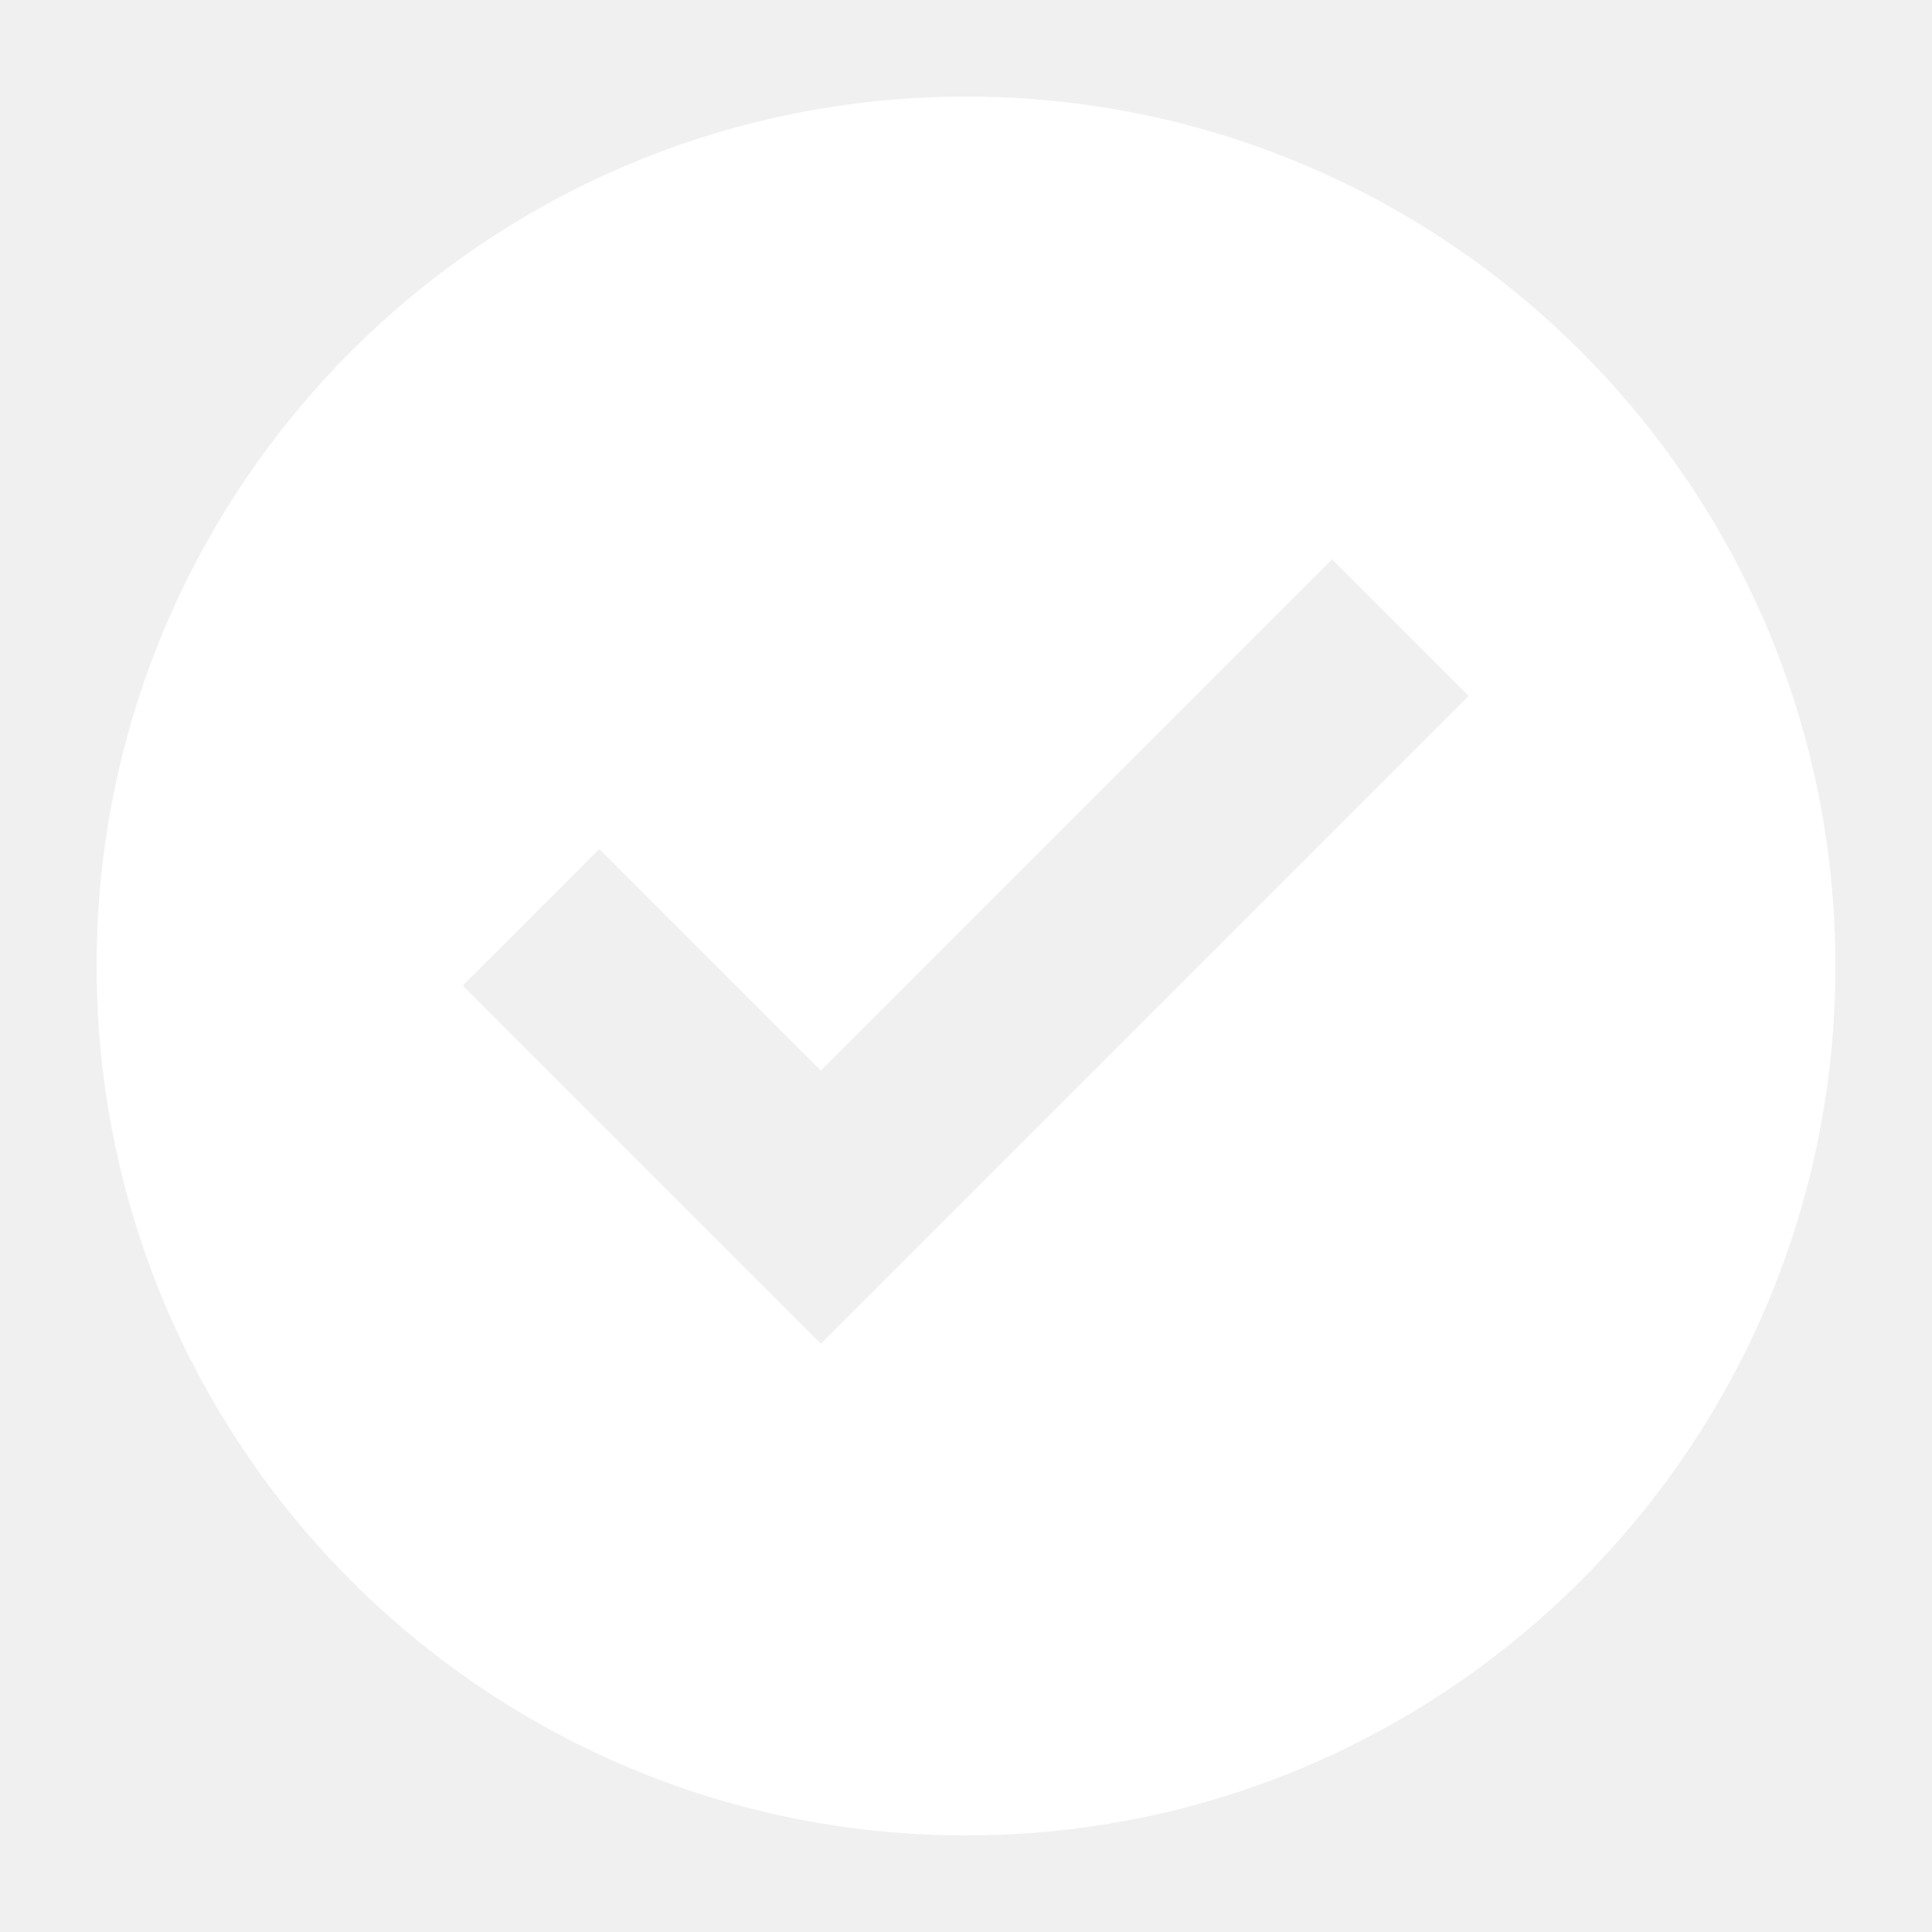
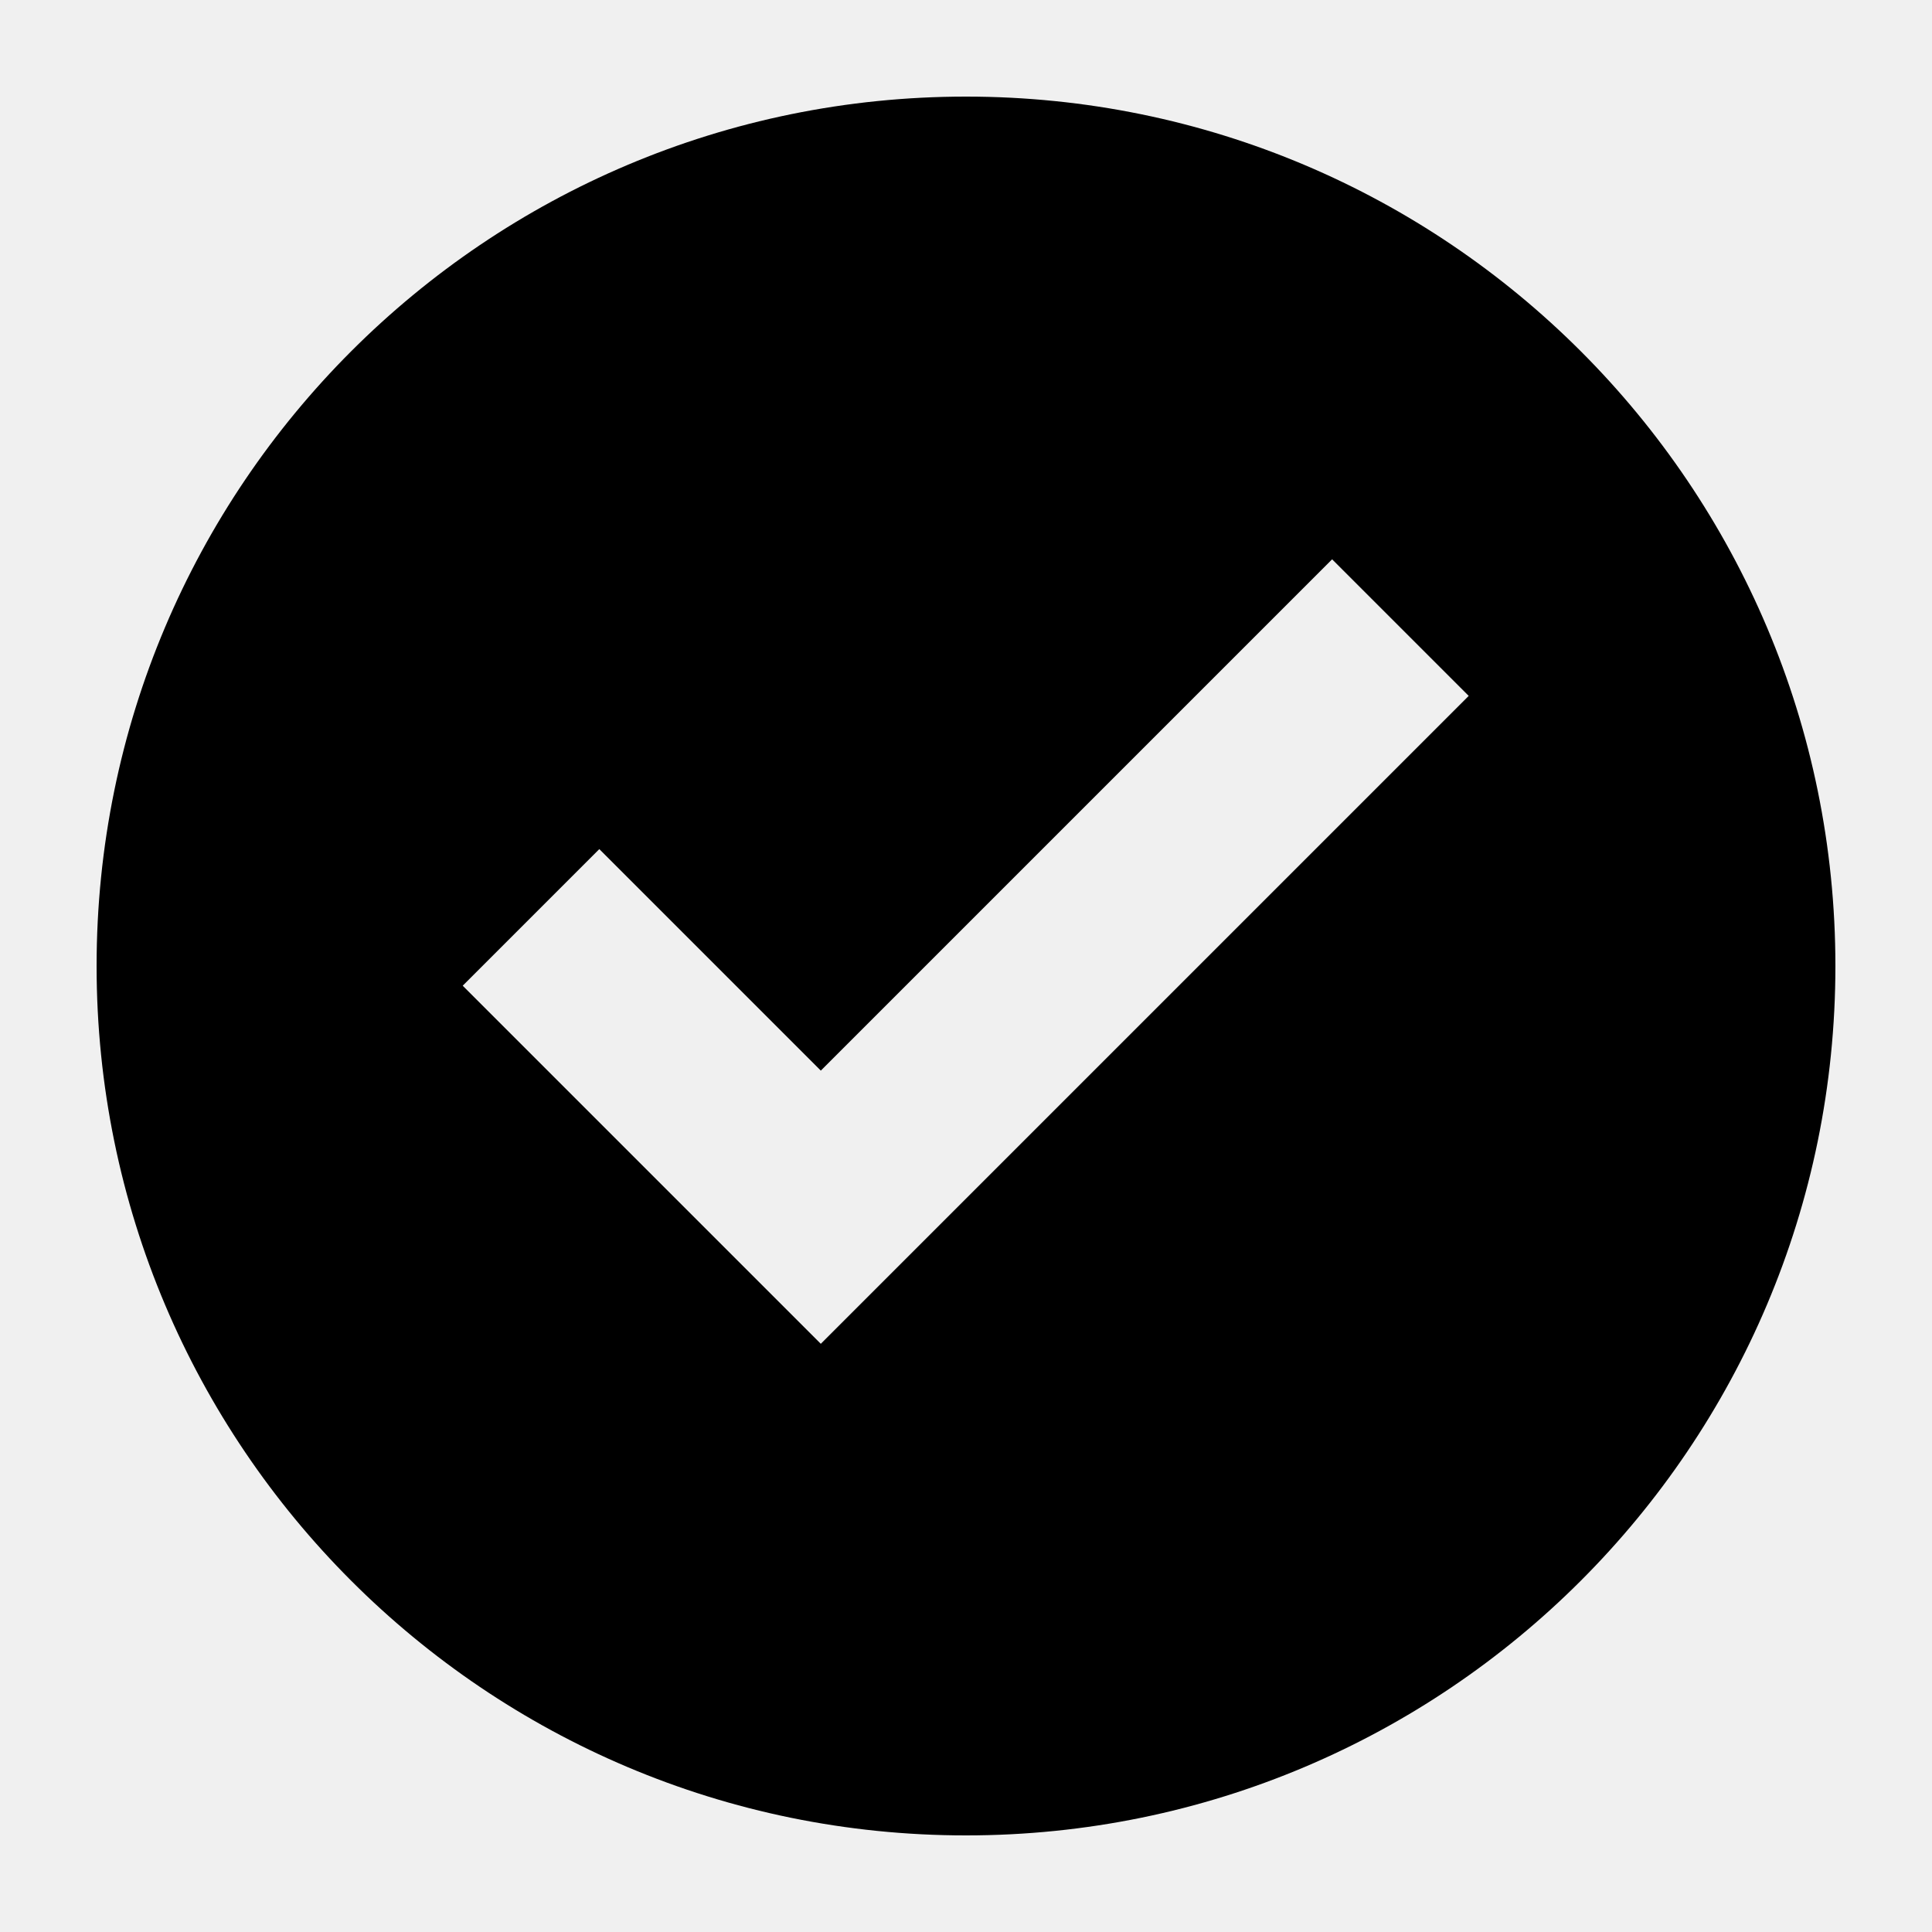
<svg xmlns="http://www.w3.org/2000/svg" width="20" height="20" viewBox="0 0 20 20" fill="none">
-   <path fill-rule="evenodd" clip-rule="evenodd" d="M10 19C14.971 19 19 14.971 19 10C19 5.029 14.971 1 10 1C5.029 1 1 5.029 1 10C1 14.971 5.029 19 10 19ZM8.497 13.911L15.204 7.204L13.79 5.79L8.497 11.083L6.204 8.79L4.79 10.204L8.497 13.911Z" fill="white" />
+   <path fill-rule="evenodd" clip-rule="evenodd" d="M10 19C14.971 19 19 14.971 19 10C19 5.029 14.971 1 10 1C5.029 1 1 5.029 1 10C1 14.971 5.029 19 10 19ZM8.497 13.911L15.204 7.204L13.79 5.79L8.497 11.083L6.204 8.79L4.79 10.204L8.497 13.911Z" fill="currentColor" />
</svg>
